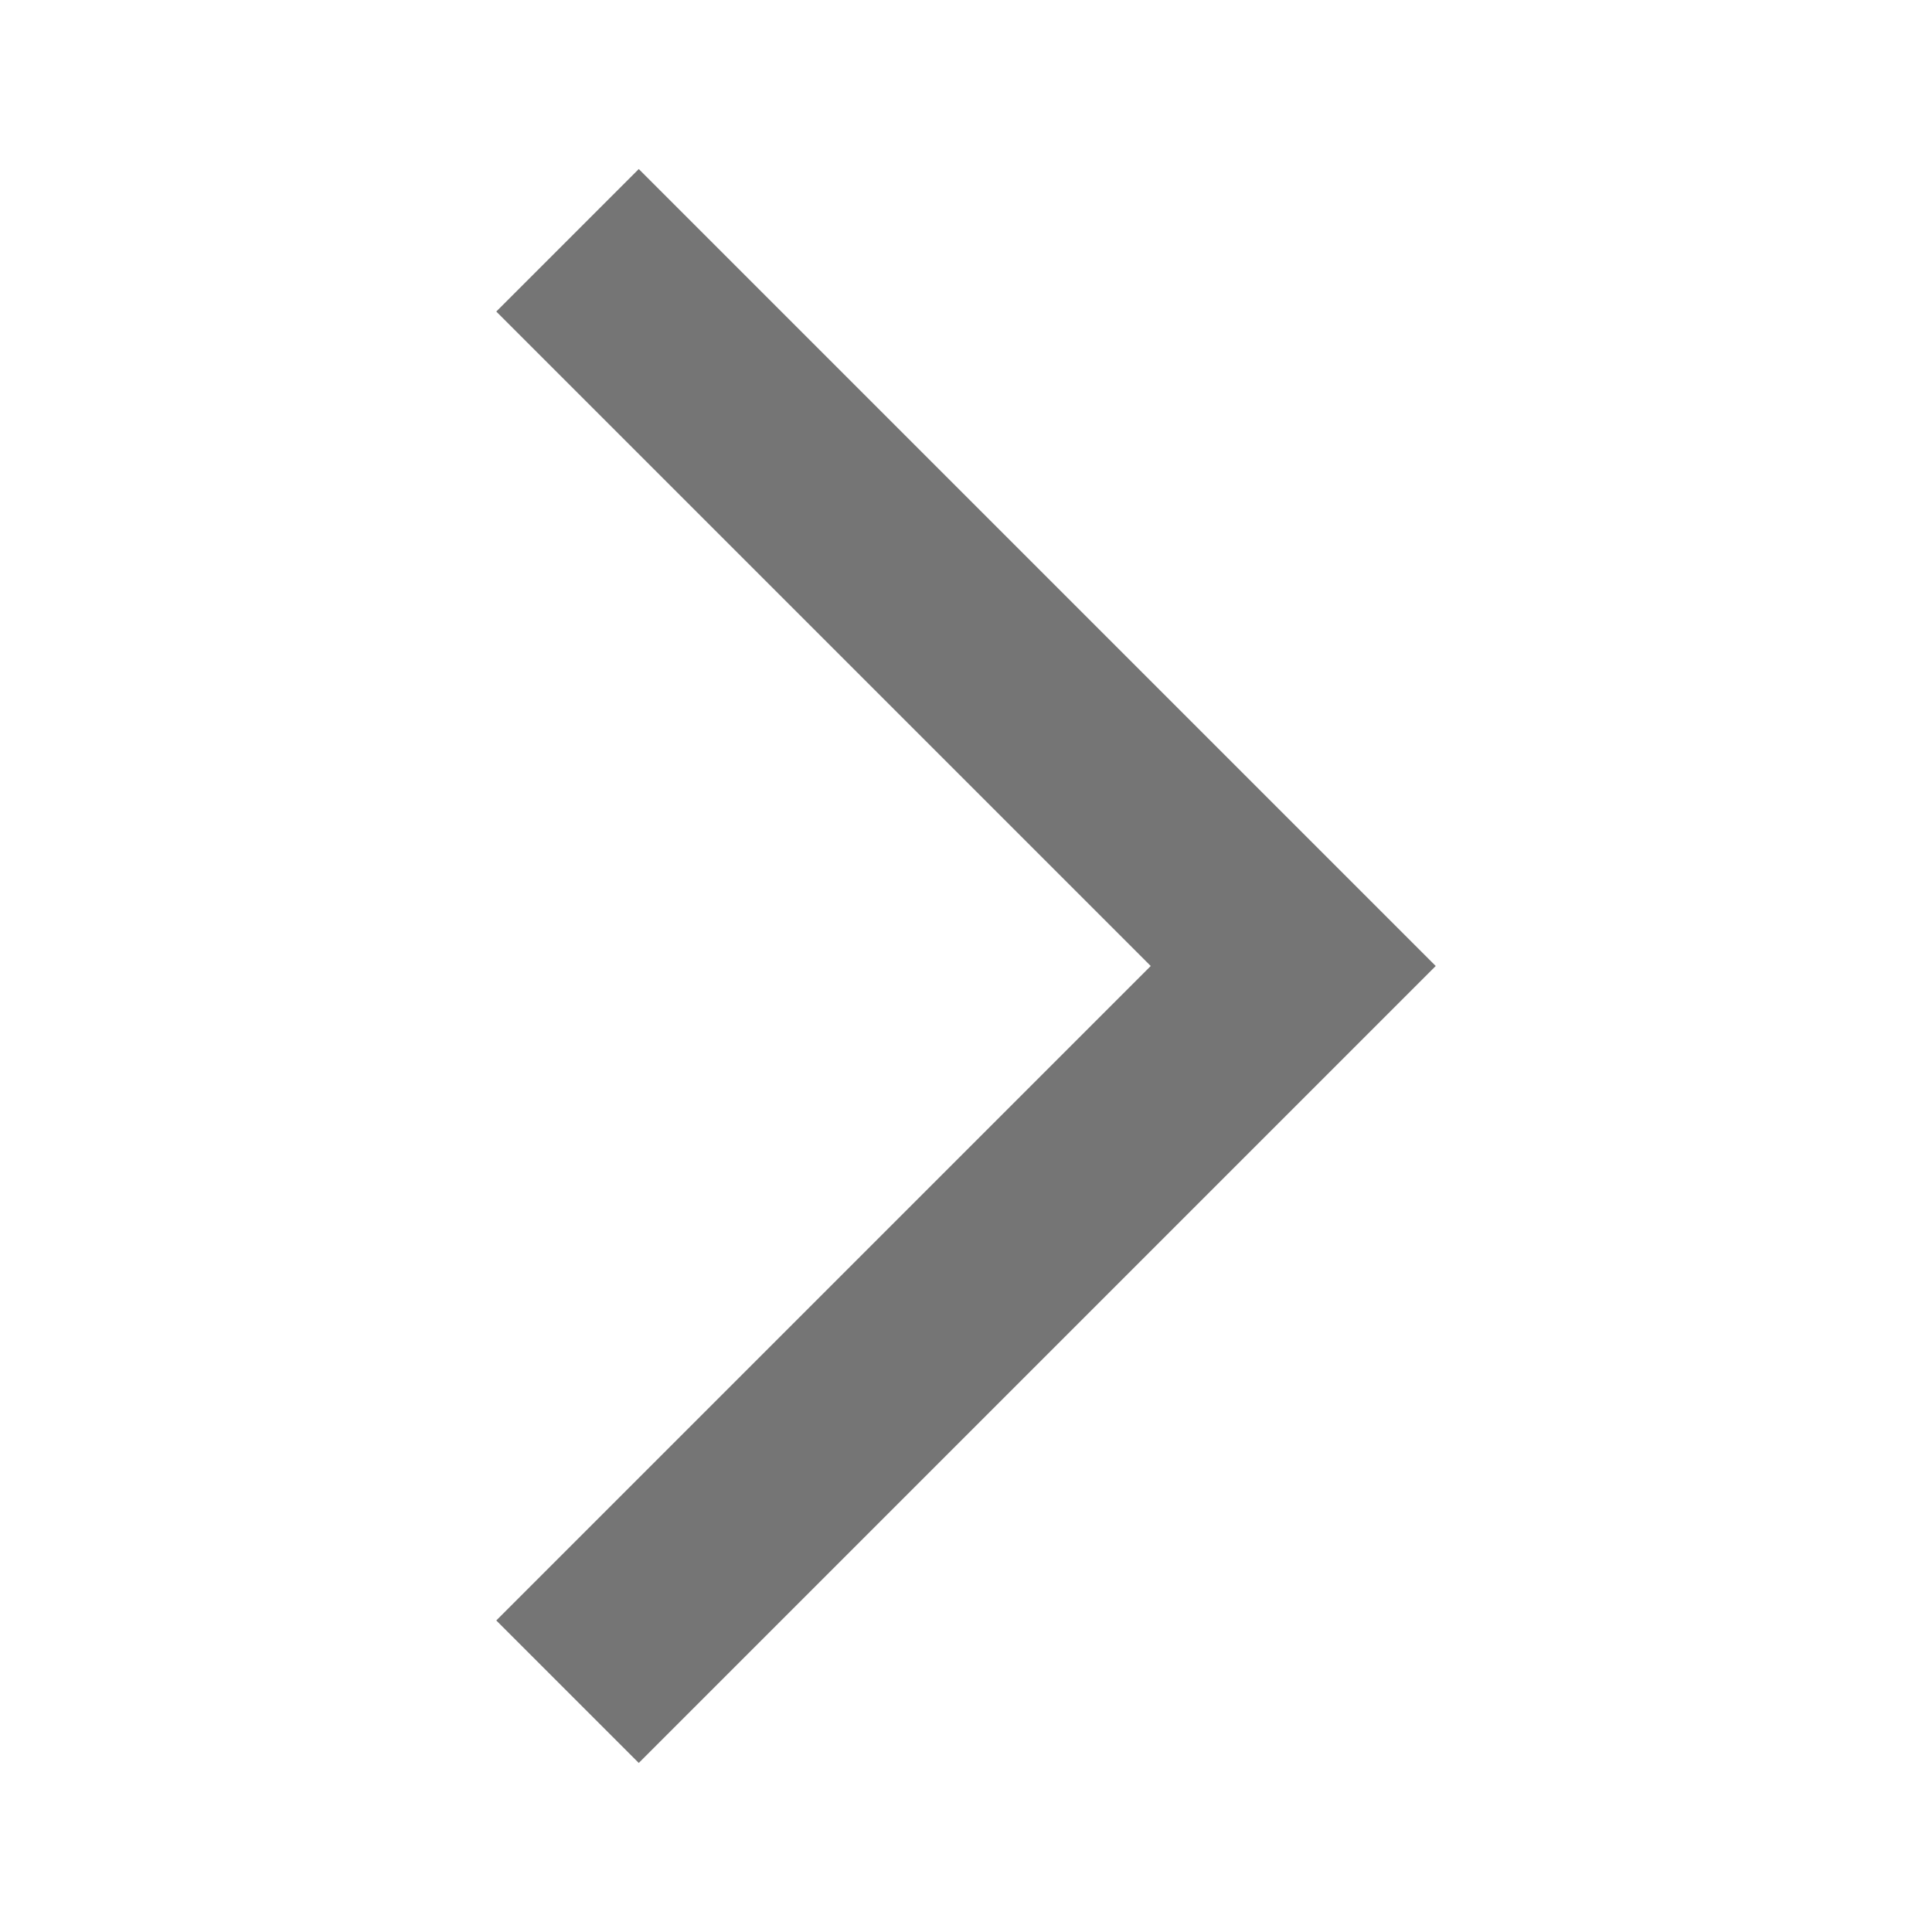
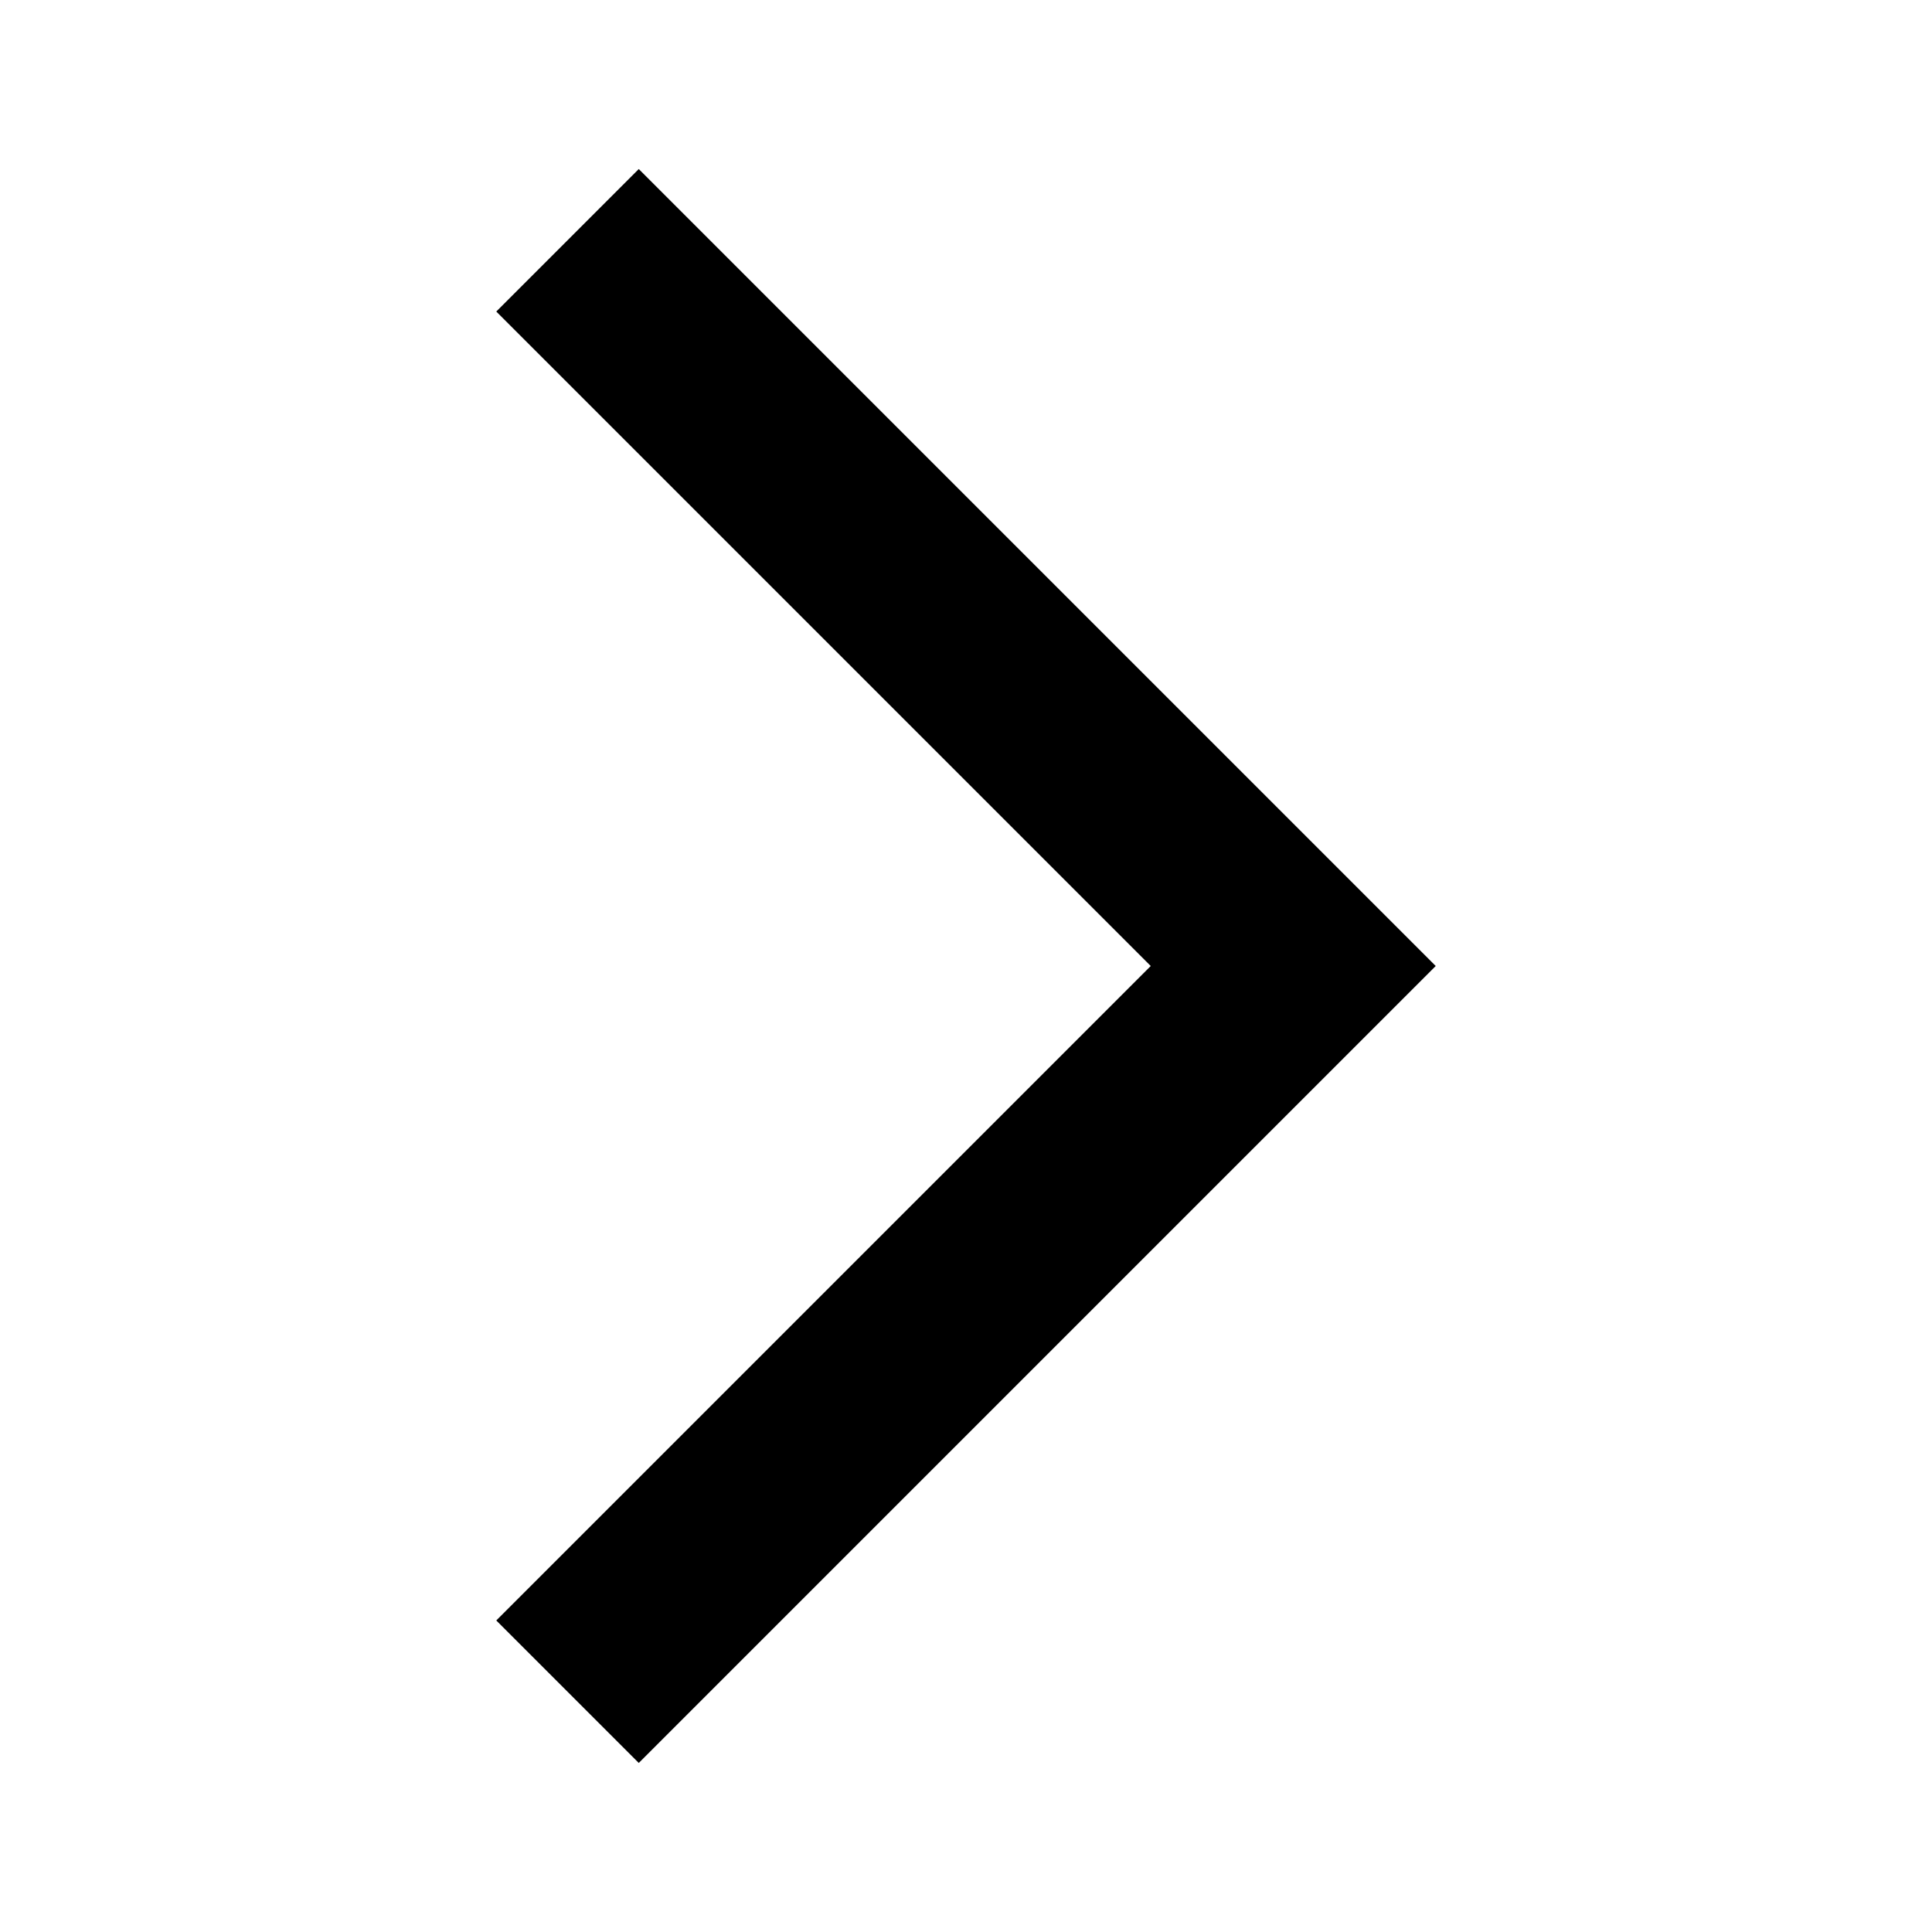
<svg xmlns="http://www.w3.org/2000/svg" width="24" height="24" viewBox="0 0 24 24" fill="none">
  <g id="arrow_forward_ios_24px">
-     <path id="icon/navigation/arrow_forward_ios_24px" d="M6.165 20.13L7.935 21.9L17.835 12L7.935 2.1L6.165 3.87L14.295 12L6.165 20.13H6.165Z" fill="black" fill-opacity="0.54" />
+     <path id="icon/navigation/arrow_forward_ios_24px" d="M6.165 20.13L7.935 21.9L17.835 12L7.935 2.1L6.165 3.87L14.295 12L6.165 20.13H6.165Z" fill="currentColor" fill-opacity="1" />
  </g>
</svg>
